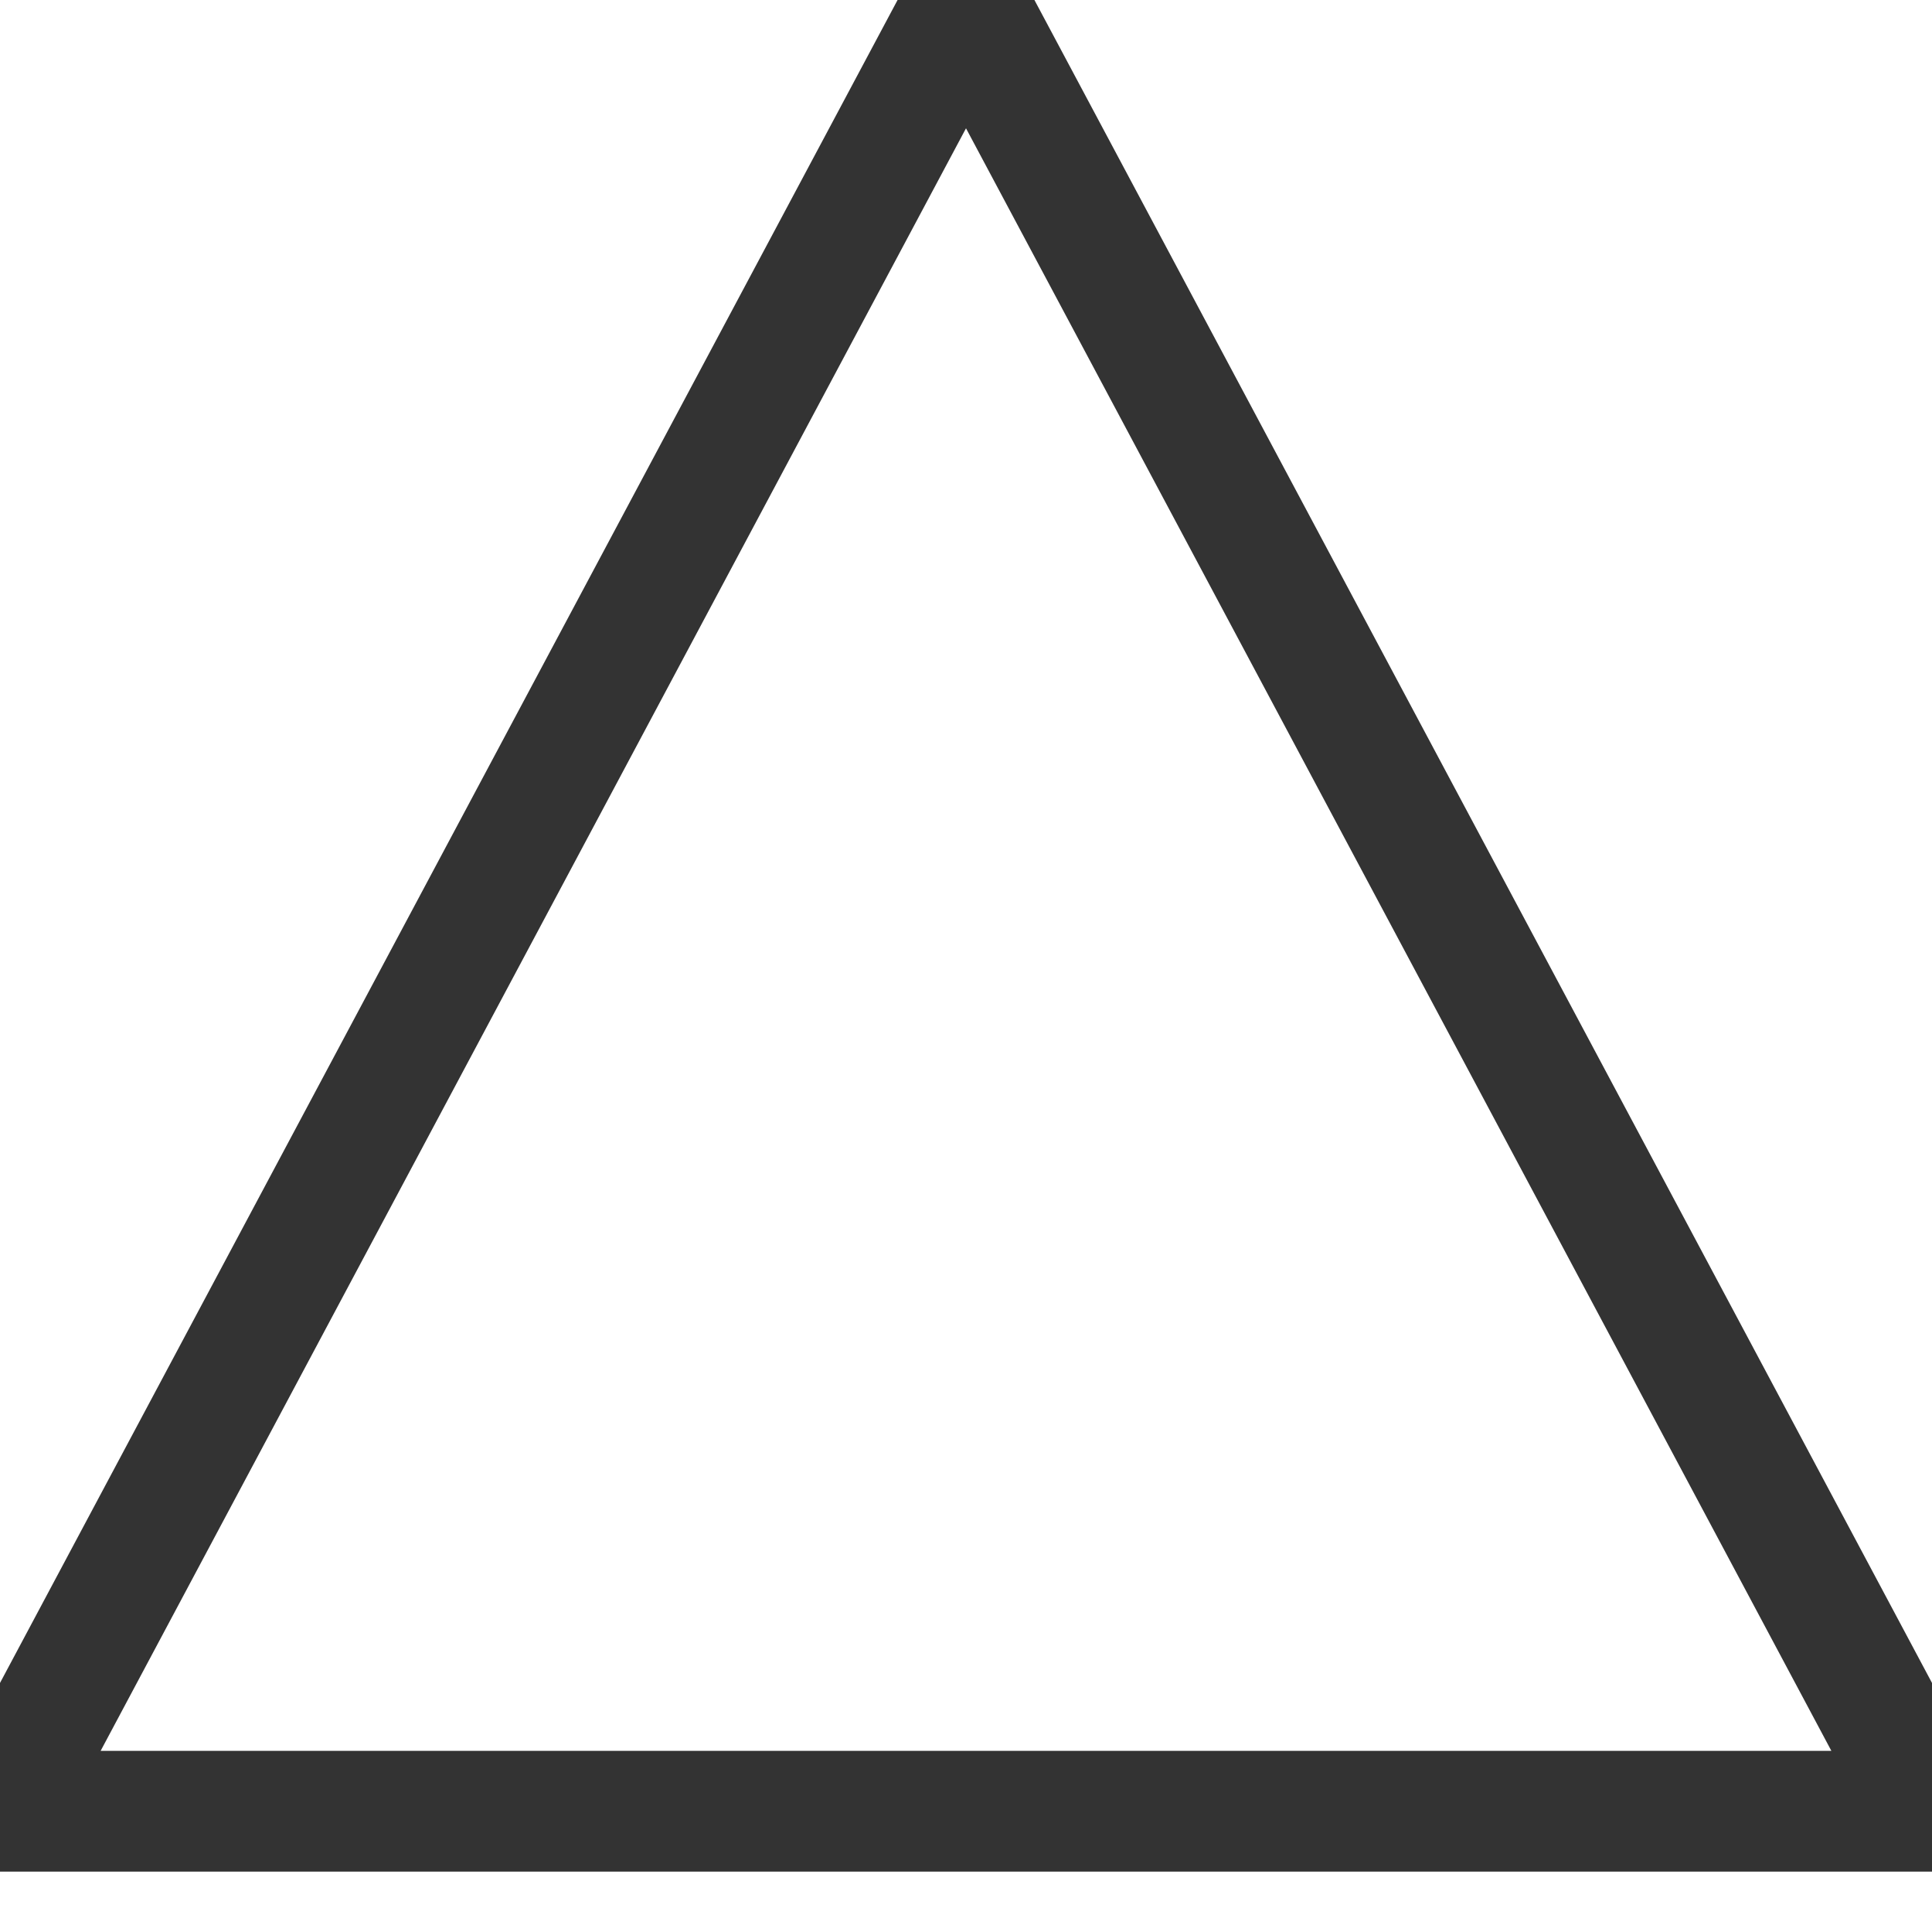
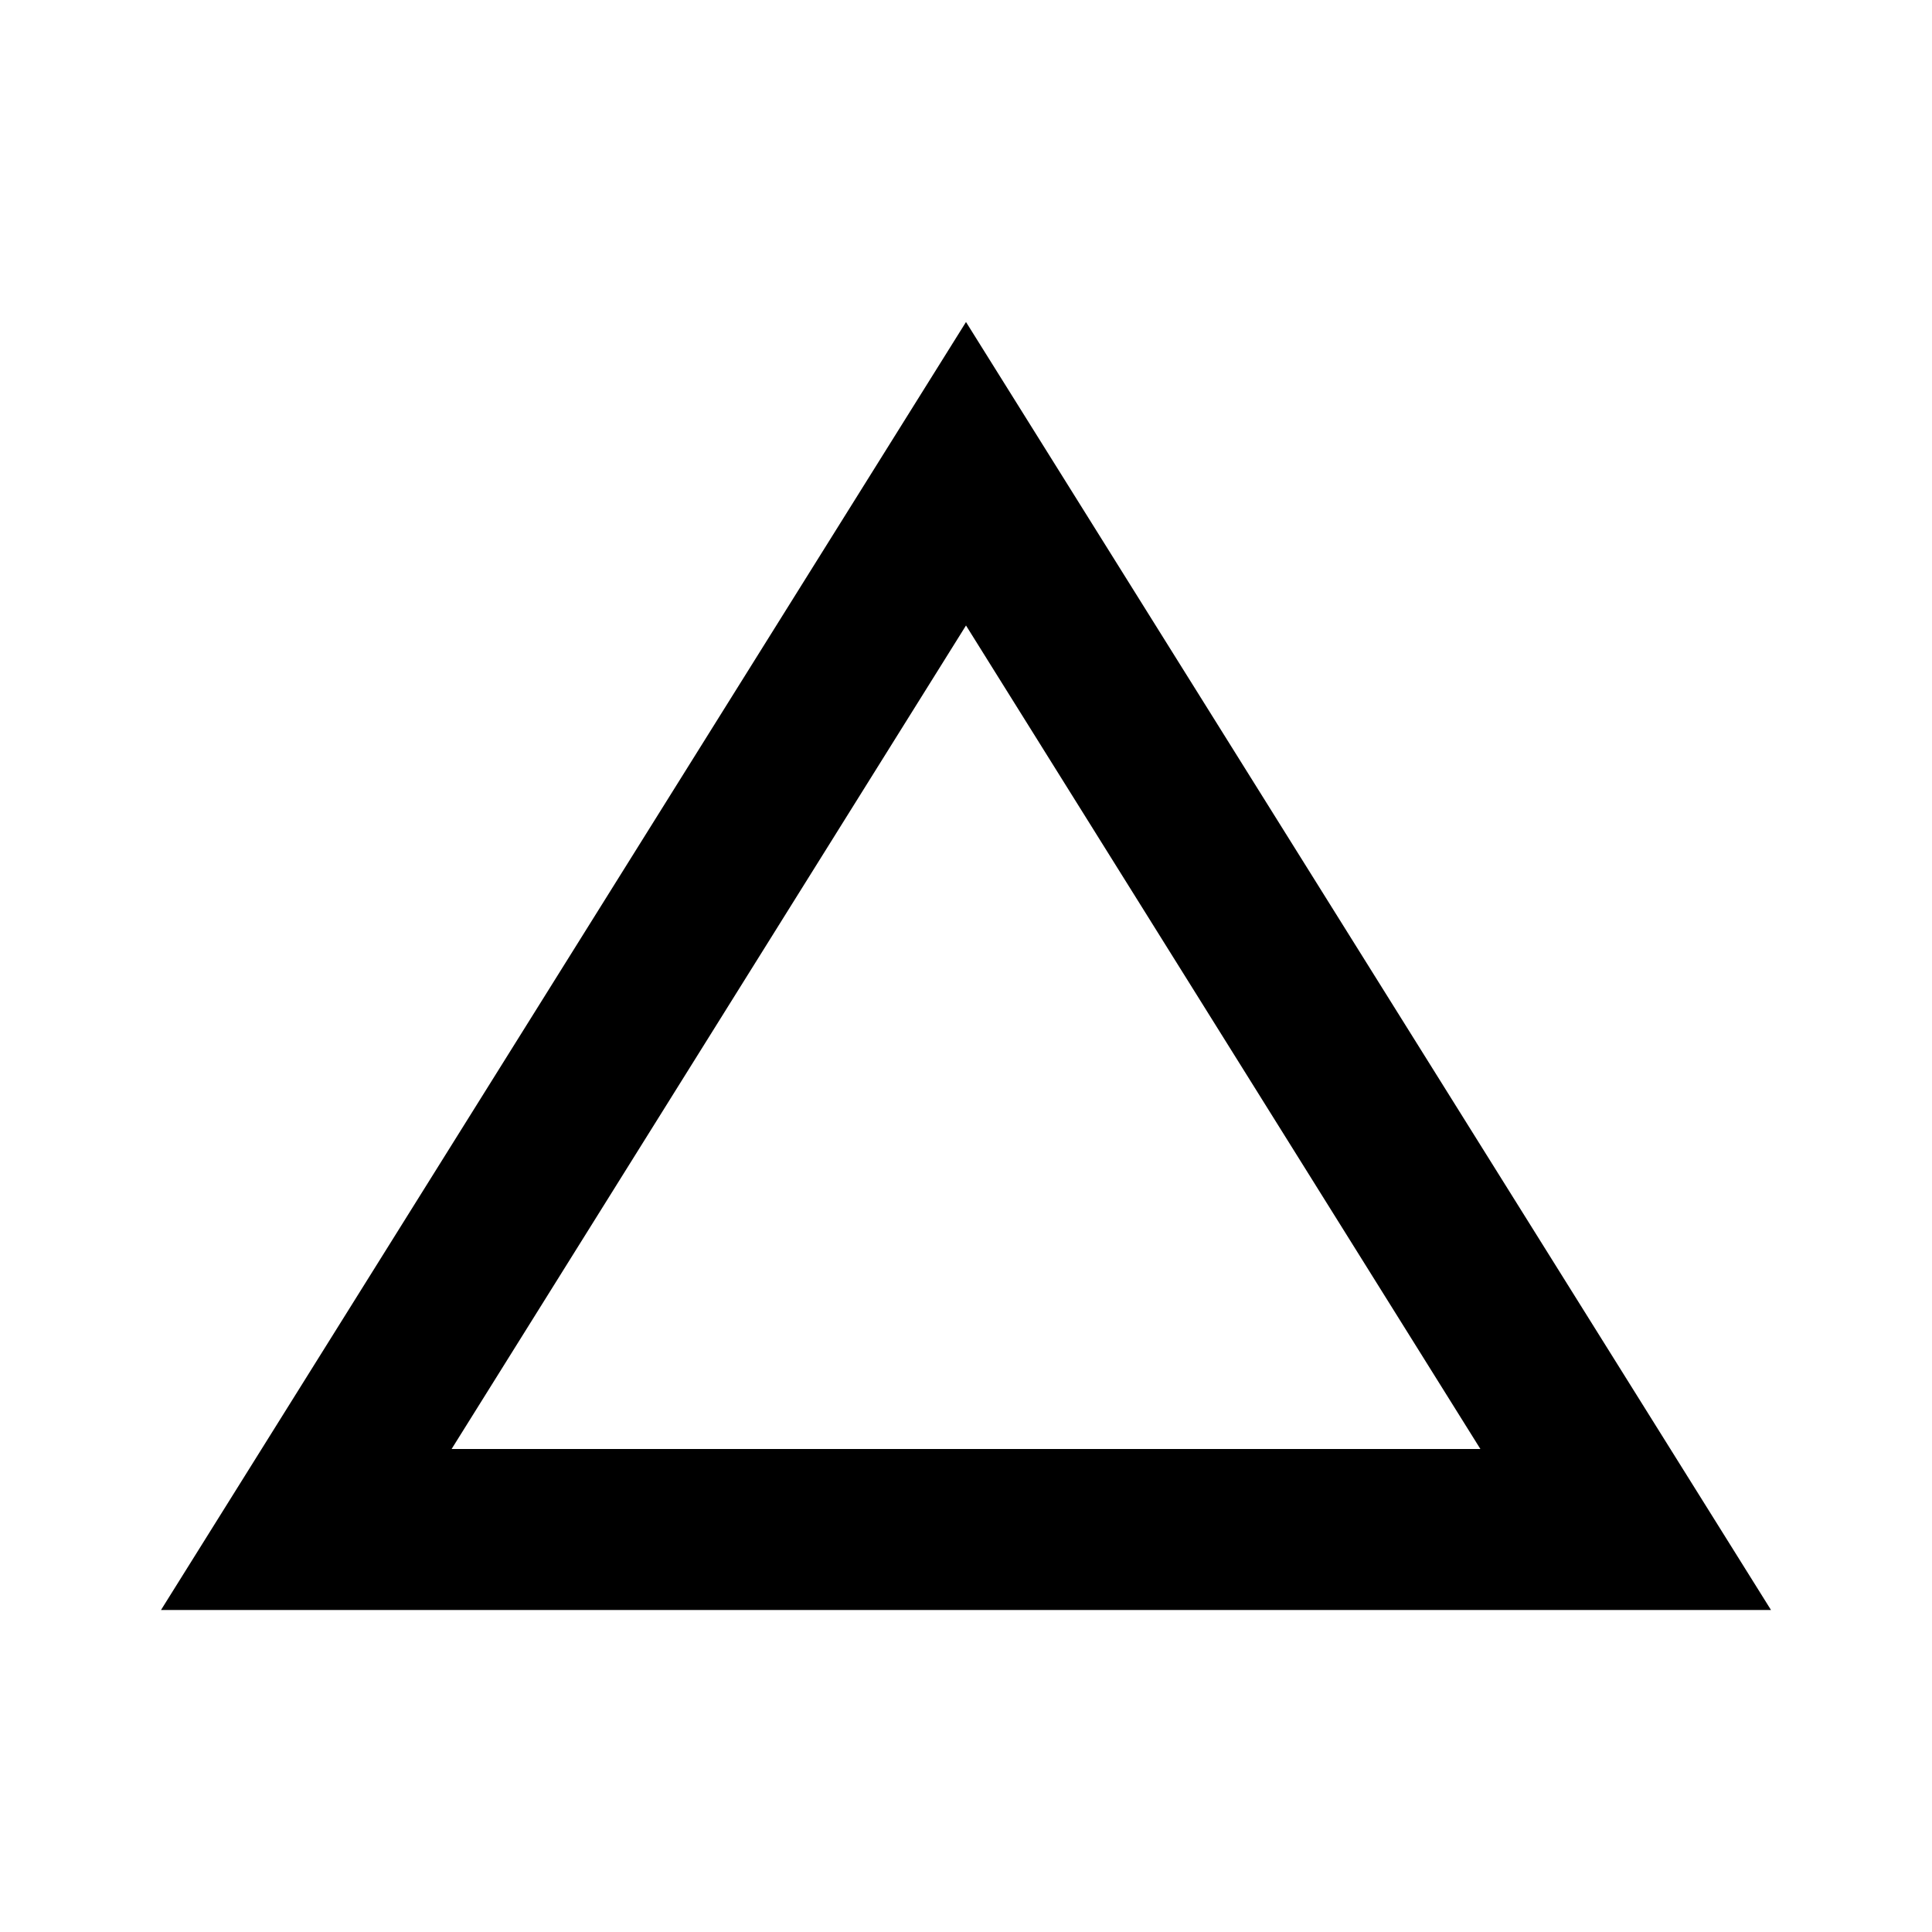
- <svg xmlns="http://www.w3.org/2000/svg" width="16" height="16" version="1.1" style="stroke-linecap: round; stroke-linejoin: round;">
-   <polygon points="8,0 0,15 16,15" stroke="#333" fill="none" stroke-width="1" />
+ <svg xmlns="http://www.w3.org/2000/svg" height="24px" viewBox="0 0 24 24" width="24px" fill="#000000">
+   <path d="M0 0h24v24H0V0z" fill="none" />
+   <path d="M12 7.77L18.39 18H5.61L12 7.77M12 4L2 20h20L12 4z" />
</svg>
